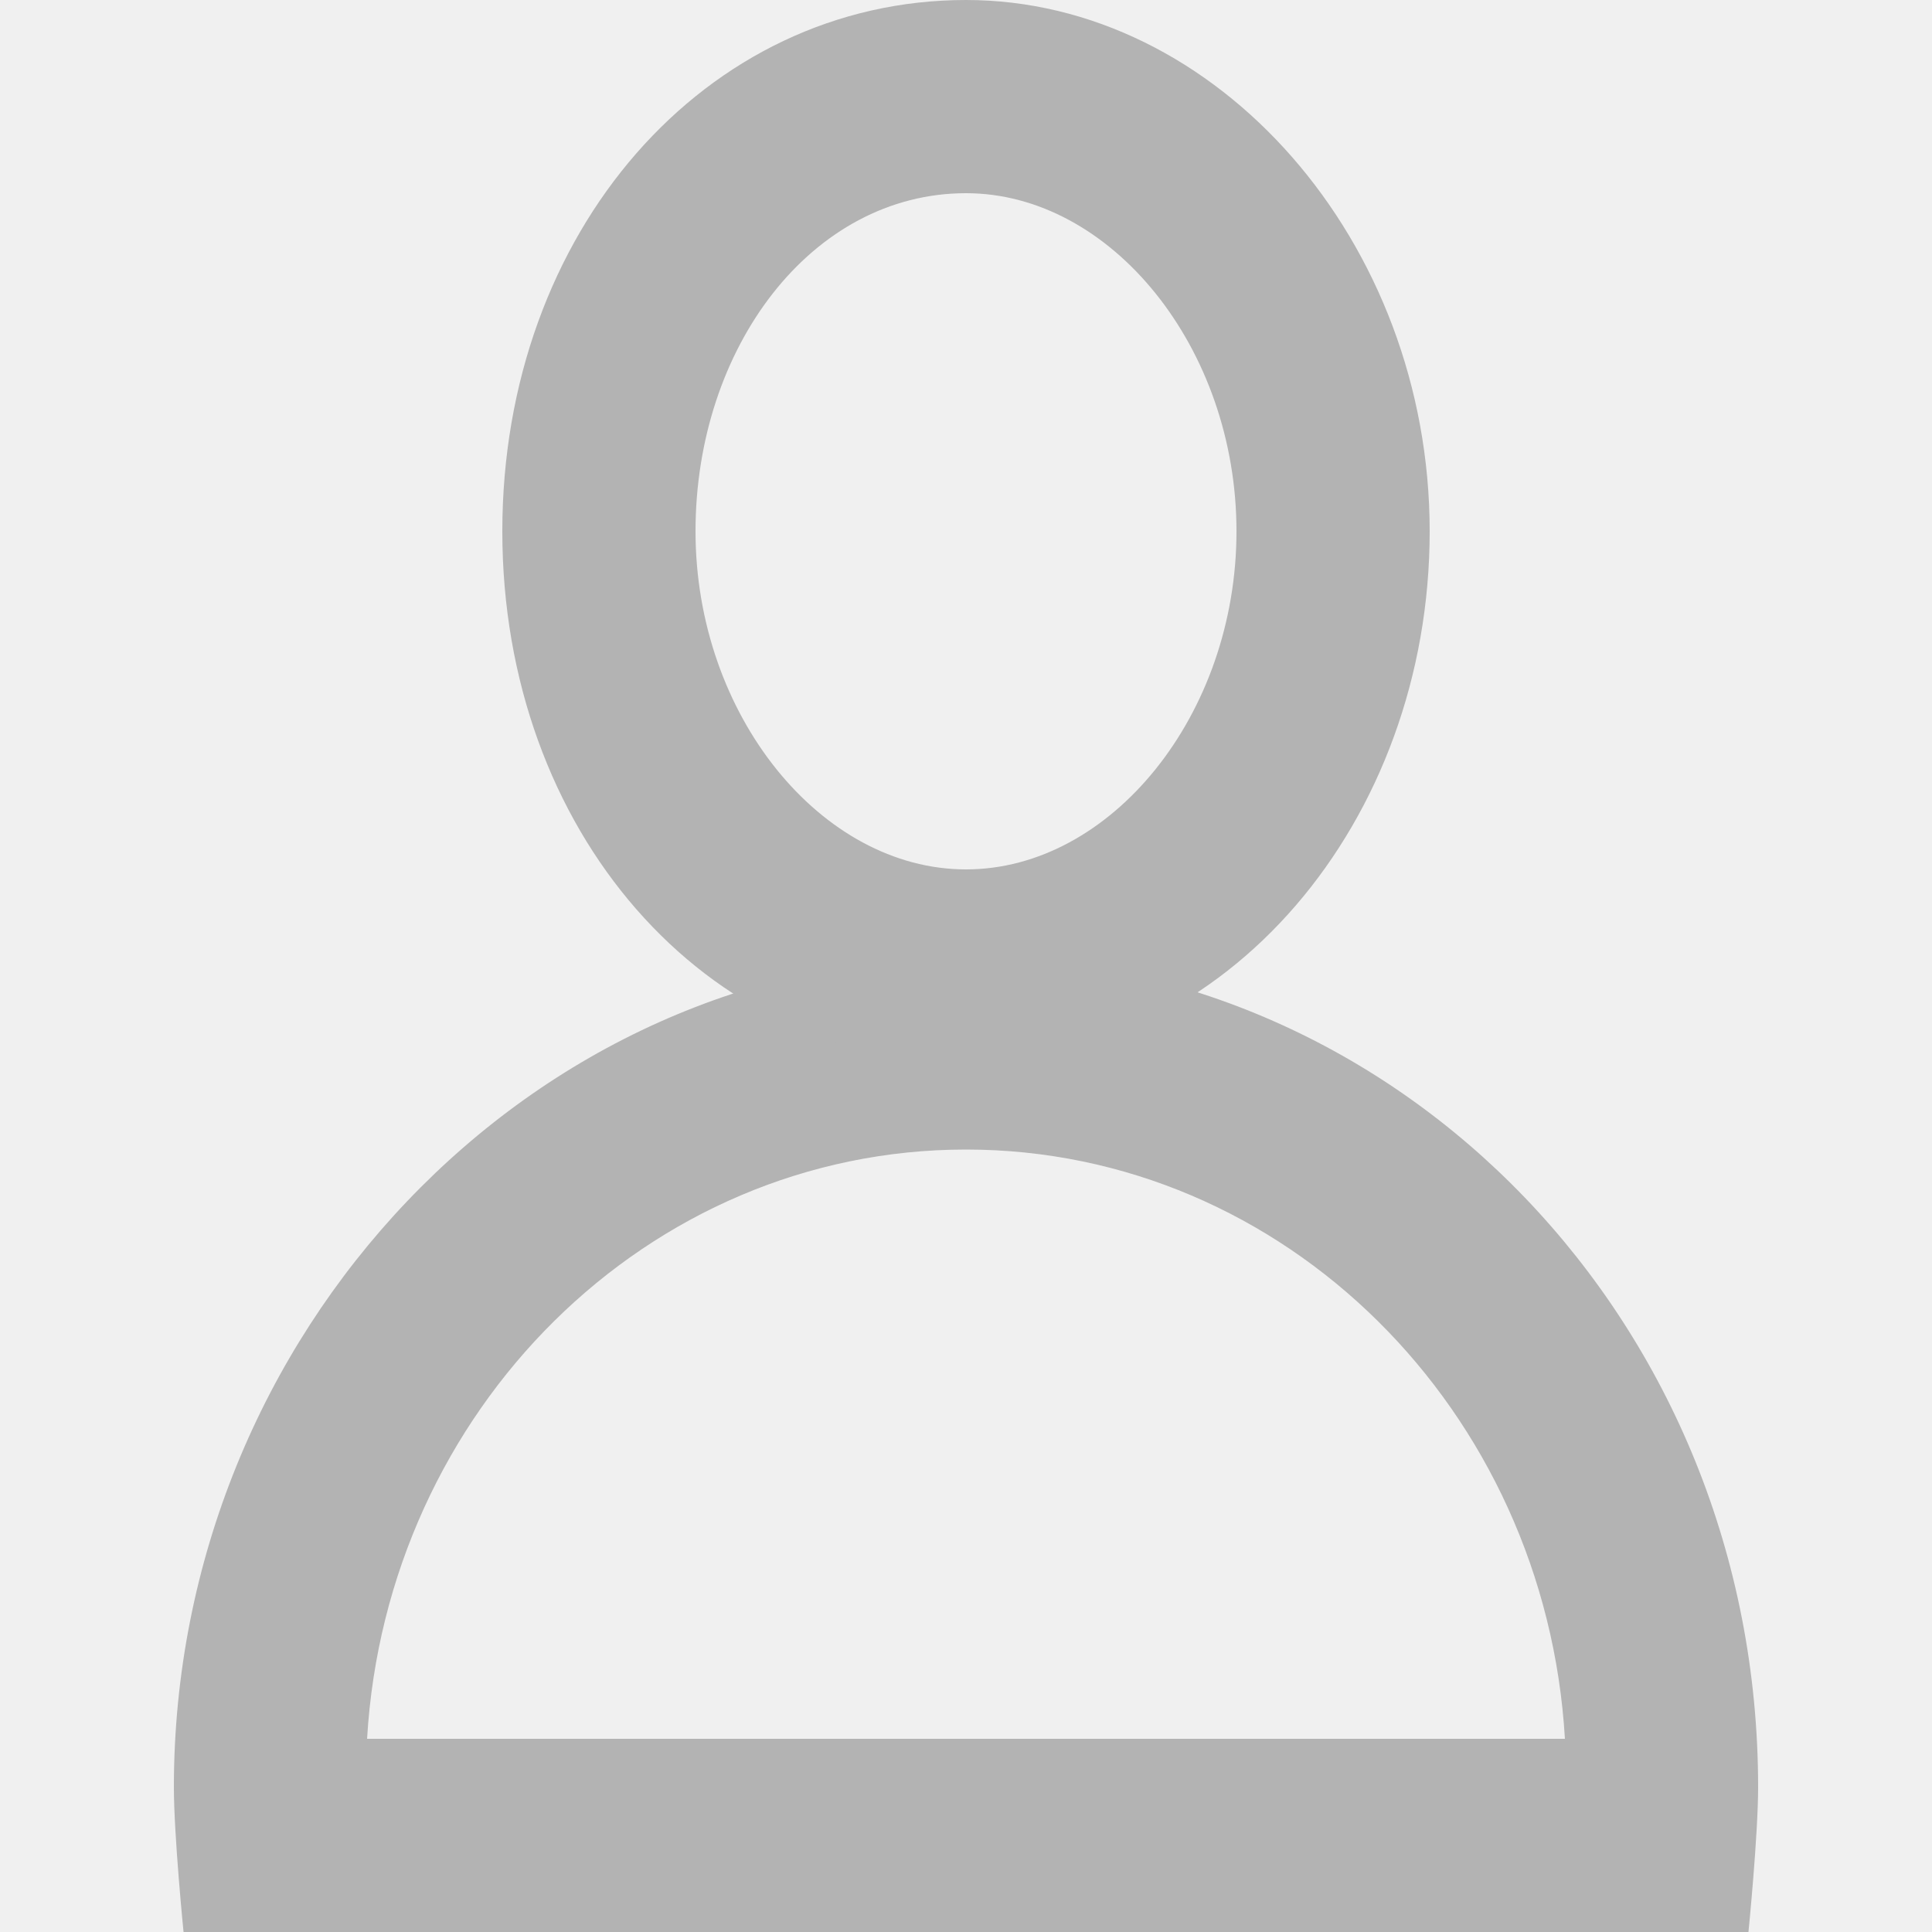
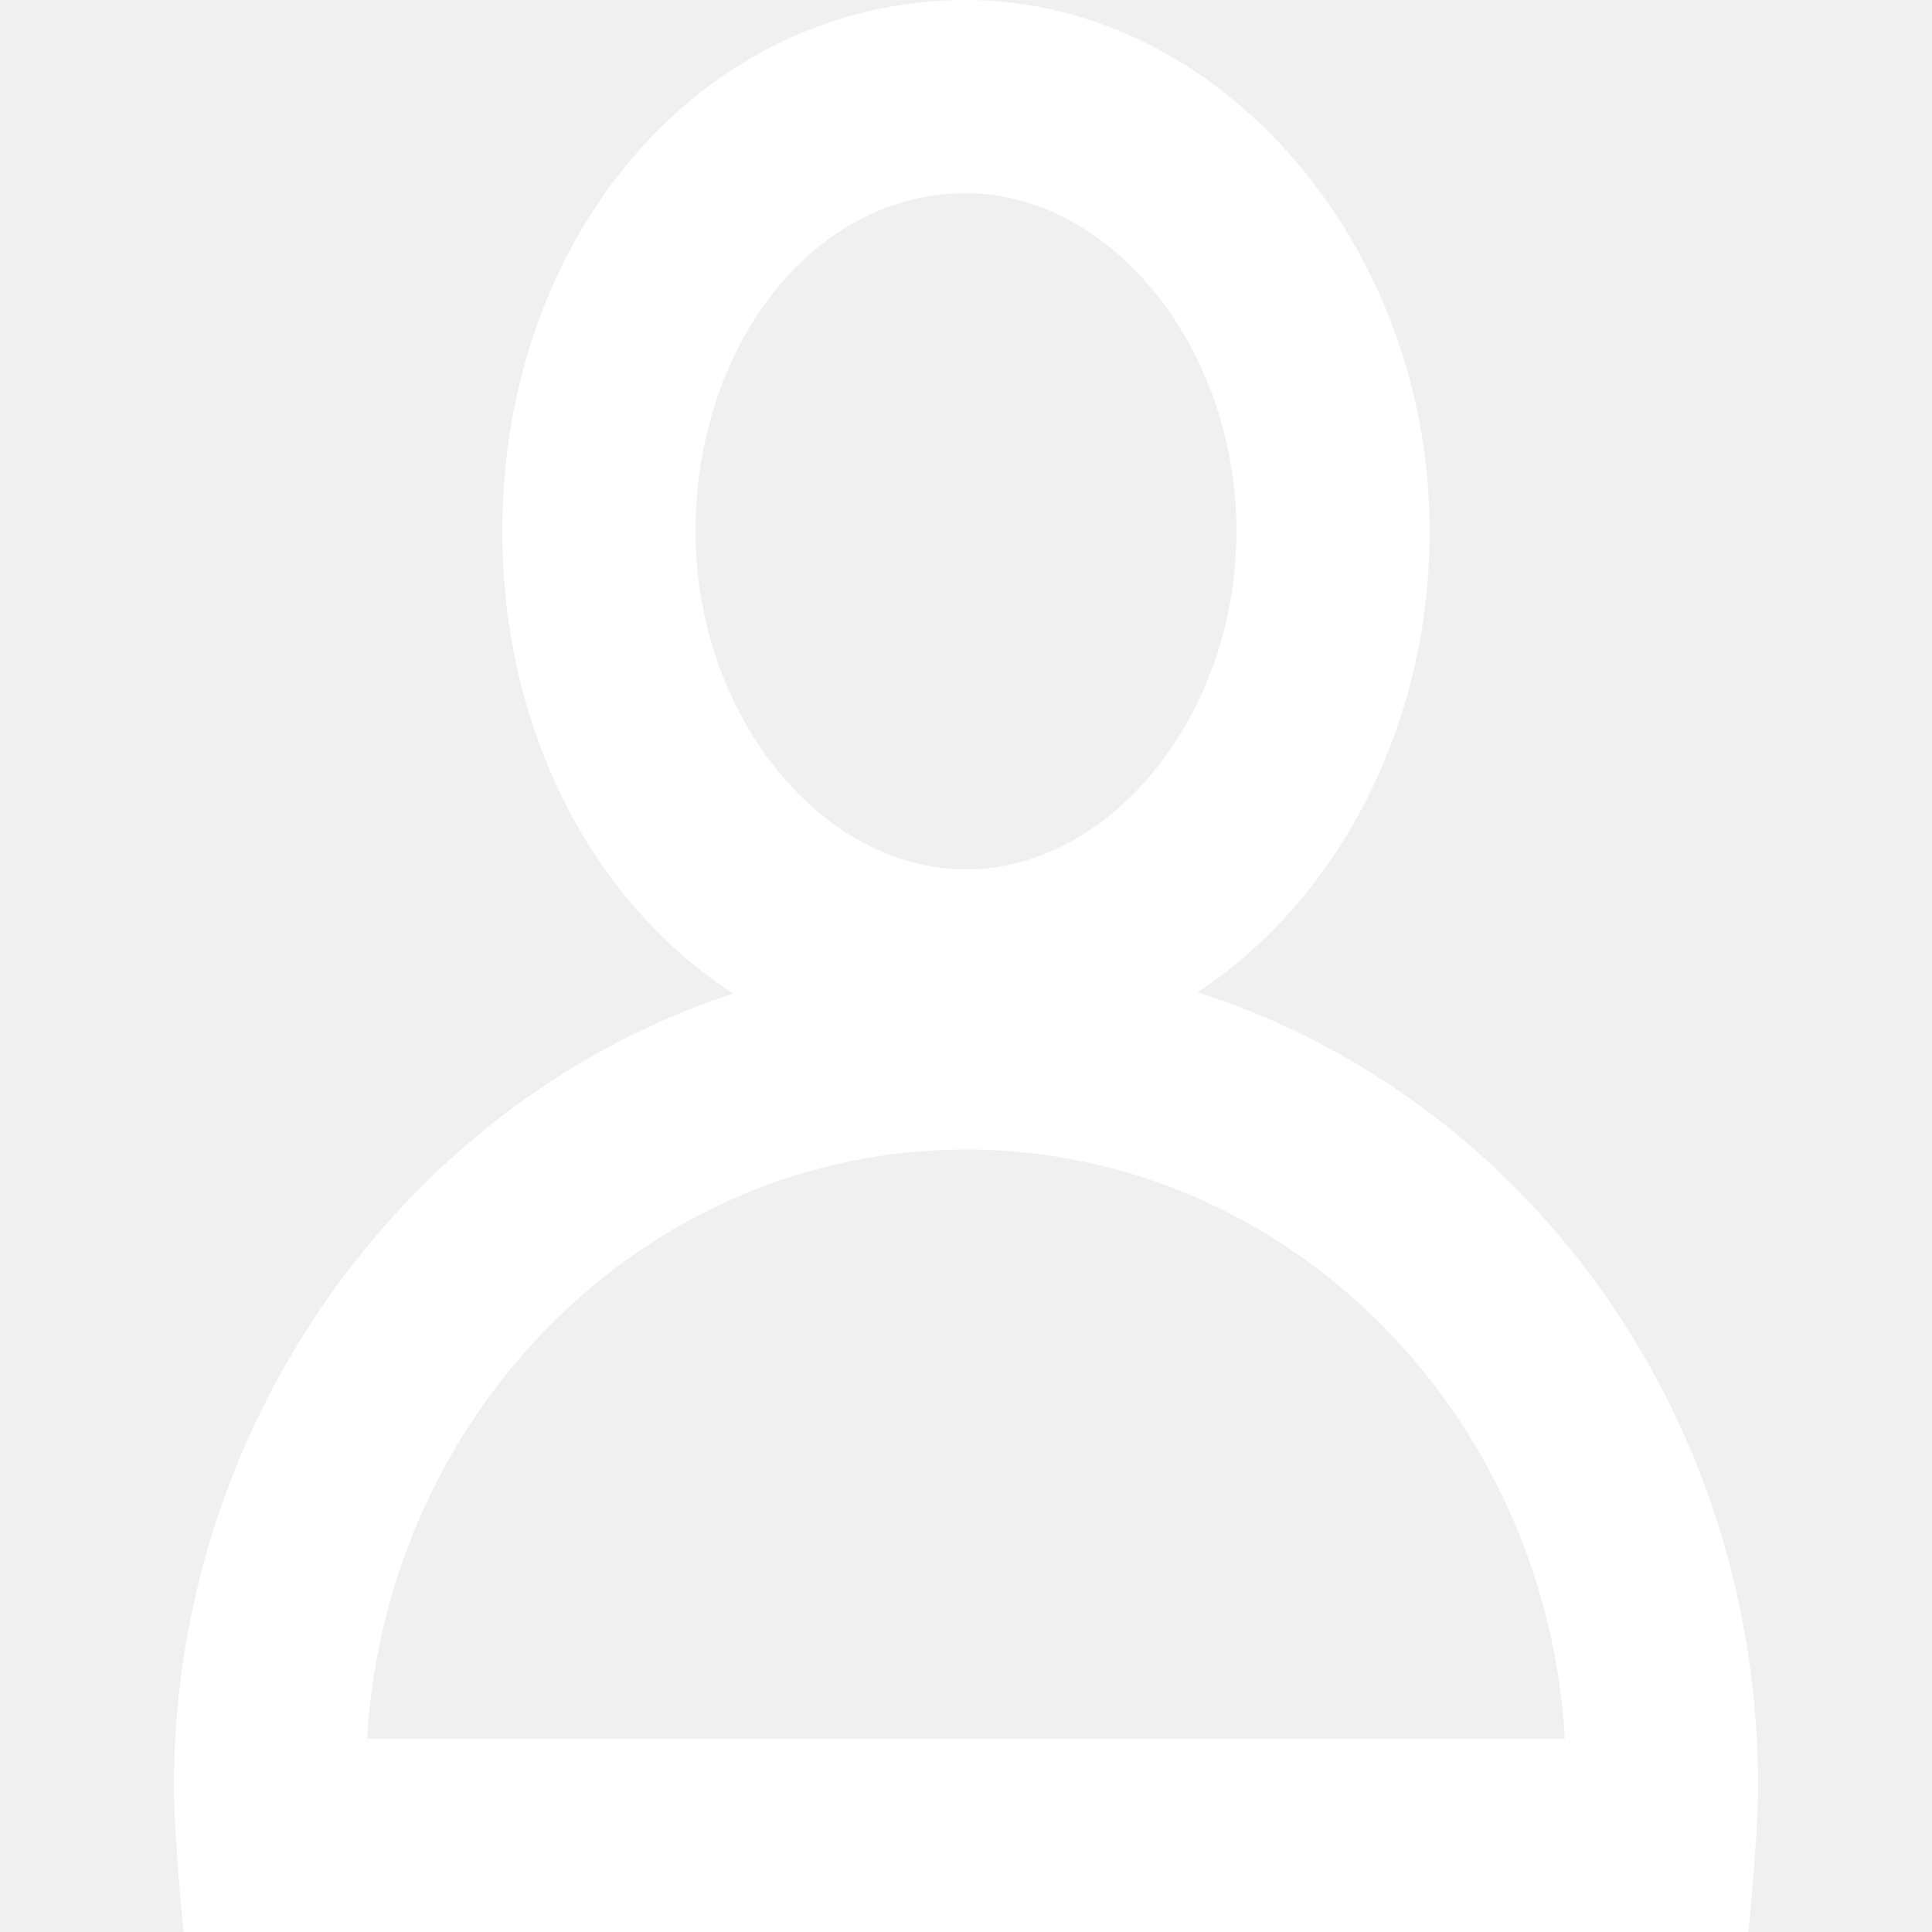
<svg xmlns="http://www.w3.org/2000/svg" version="1.1" id="Layer_1" x="0px" y="0px" viewBox="0 0 20 20" enable-background="new 0 0 20 20" xml:space="preserve">
  <g>
-     <path fill="#B3B3B3" d="M10,11.9c3.3,0,6,2.7,6.2,6.1L3.8,18C4,14.6,6.7,11.9,10,11.9 M10,9.9c-4.5,0-8.2,3.9-8.2,8.6   C1.8,19,1.9,20,1.9,20l16.2,0c0,0,0.1-1,0.1-1.5C18.2,13.7,14.5,9.9,10,9.9L10,9.9z" />
+     <path fill="#FFFFFF" d="M10,11.9c3.3,0,6,2.7,6.2,6.1L3.8,18C4,14.6,6.7,11.9,10,11.9 M10,9.9c-4.5,0-8.2,3.9-8.2,8.6   C1.8,19,1.9,20,1.9,20l16.2,0c0,0,0.1-1,0.1-1.5C18.2,13.7,14.5,9.9,10,9.9L10,9.9z" />
  </g>
  <g>
-     <path fill="#B3B3B3" d="M10,2c1.5,0,2.8,1.6,2.8,3.5S11.5,9,10,9S7.2,7.4,7.2,5.5S8.4,2,10,2 M10,0C7.3,0,5.2,2.4,5.2,5.5   S7.3,11,10,11s4.8-2.5,4.8-5.5S12.6,0,10,0L10,0z" />
+     <path fill="#FFFFFF" d="M10,2c1.5,0,2.8,1.6,2.8,3.5S11.5,9,10,9S7.2,7.4,7.2,5.5S8.4,2,10,2 M10,0C7.3,0,5.2,2.4,5.2,5.5   S7.3,11,10,11s4.8-2.5,4.8-5.5S12.6,0,10,0L10,0z" />
  </g>
</svg>
